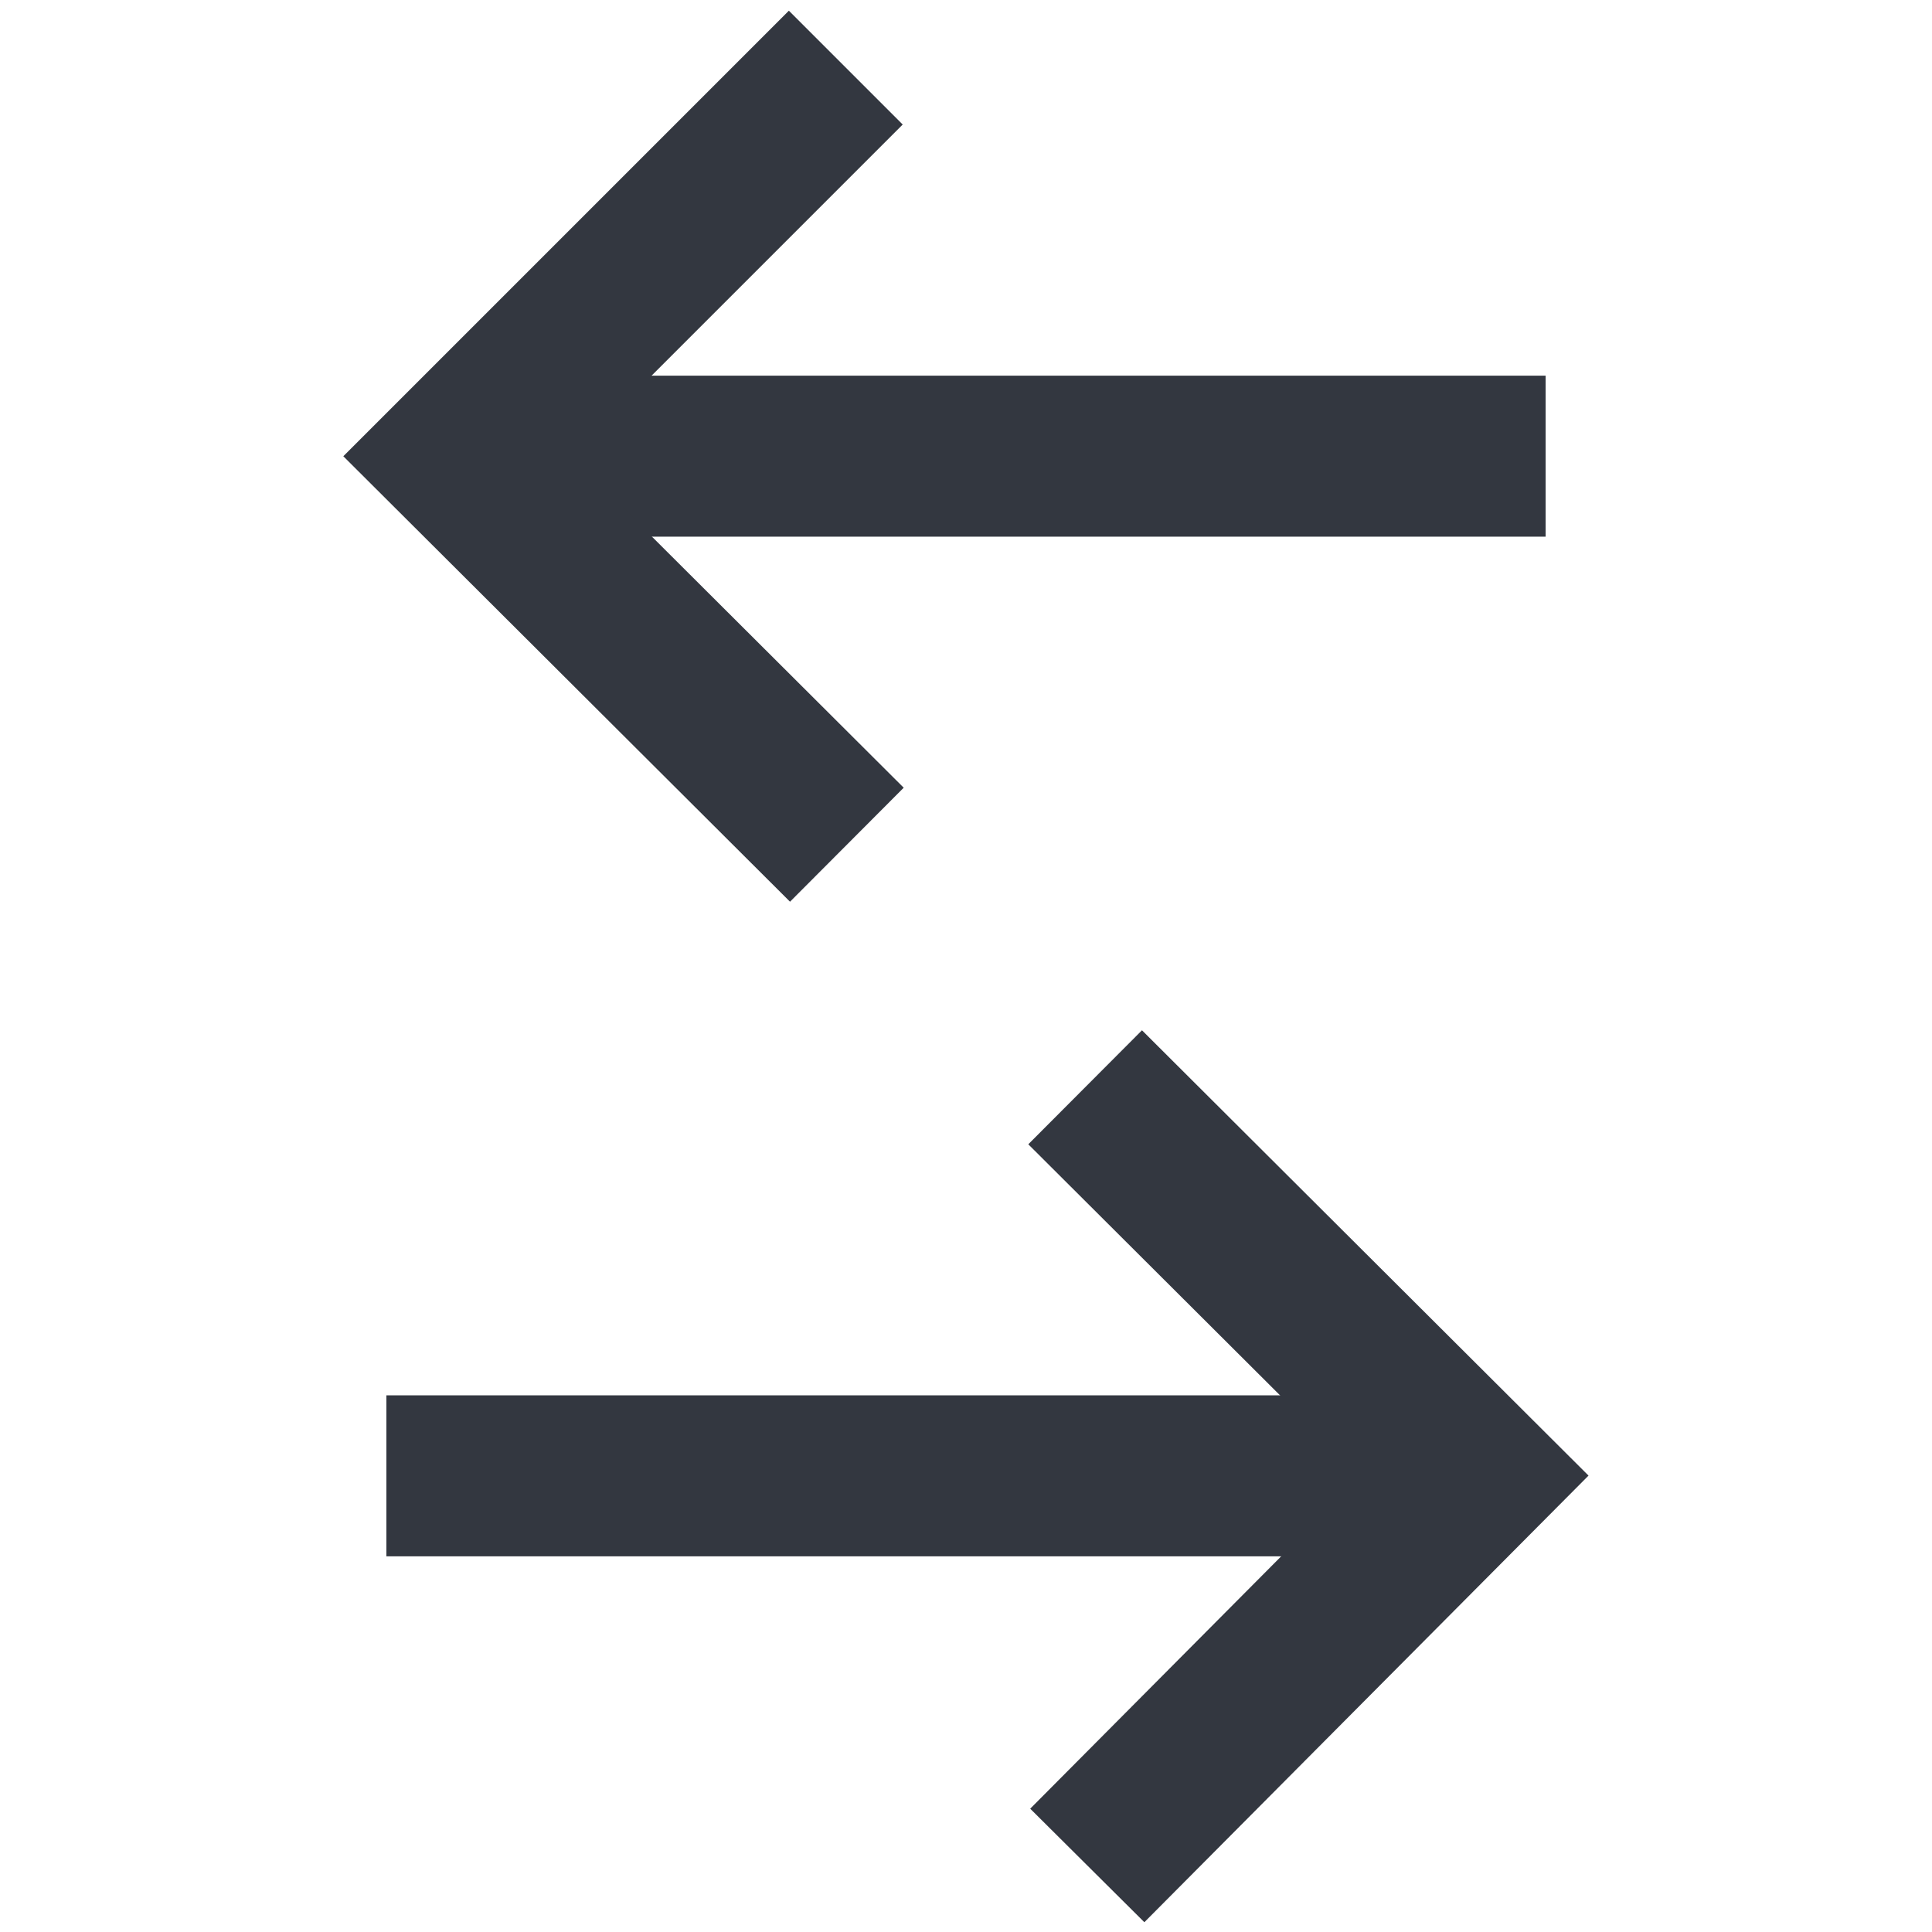
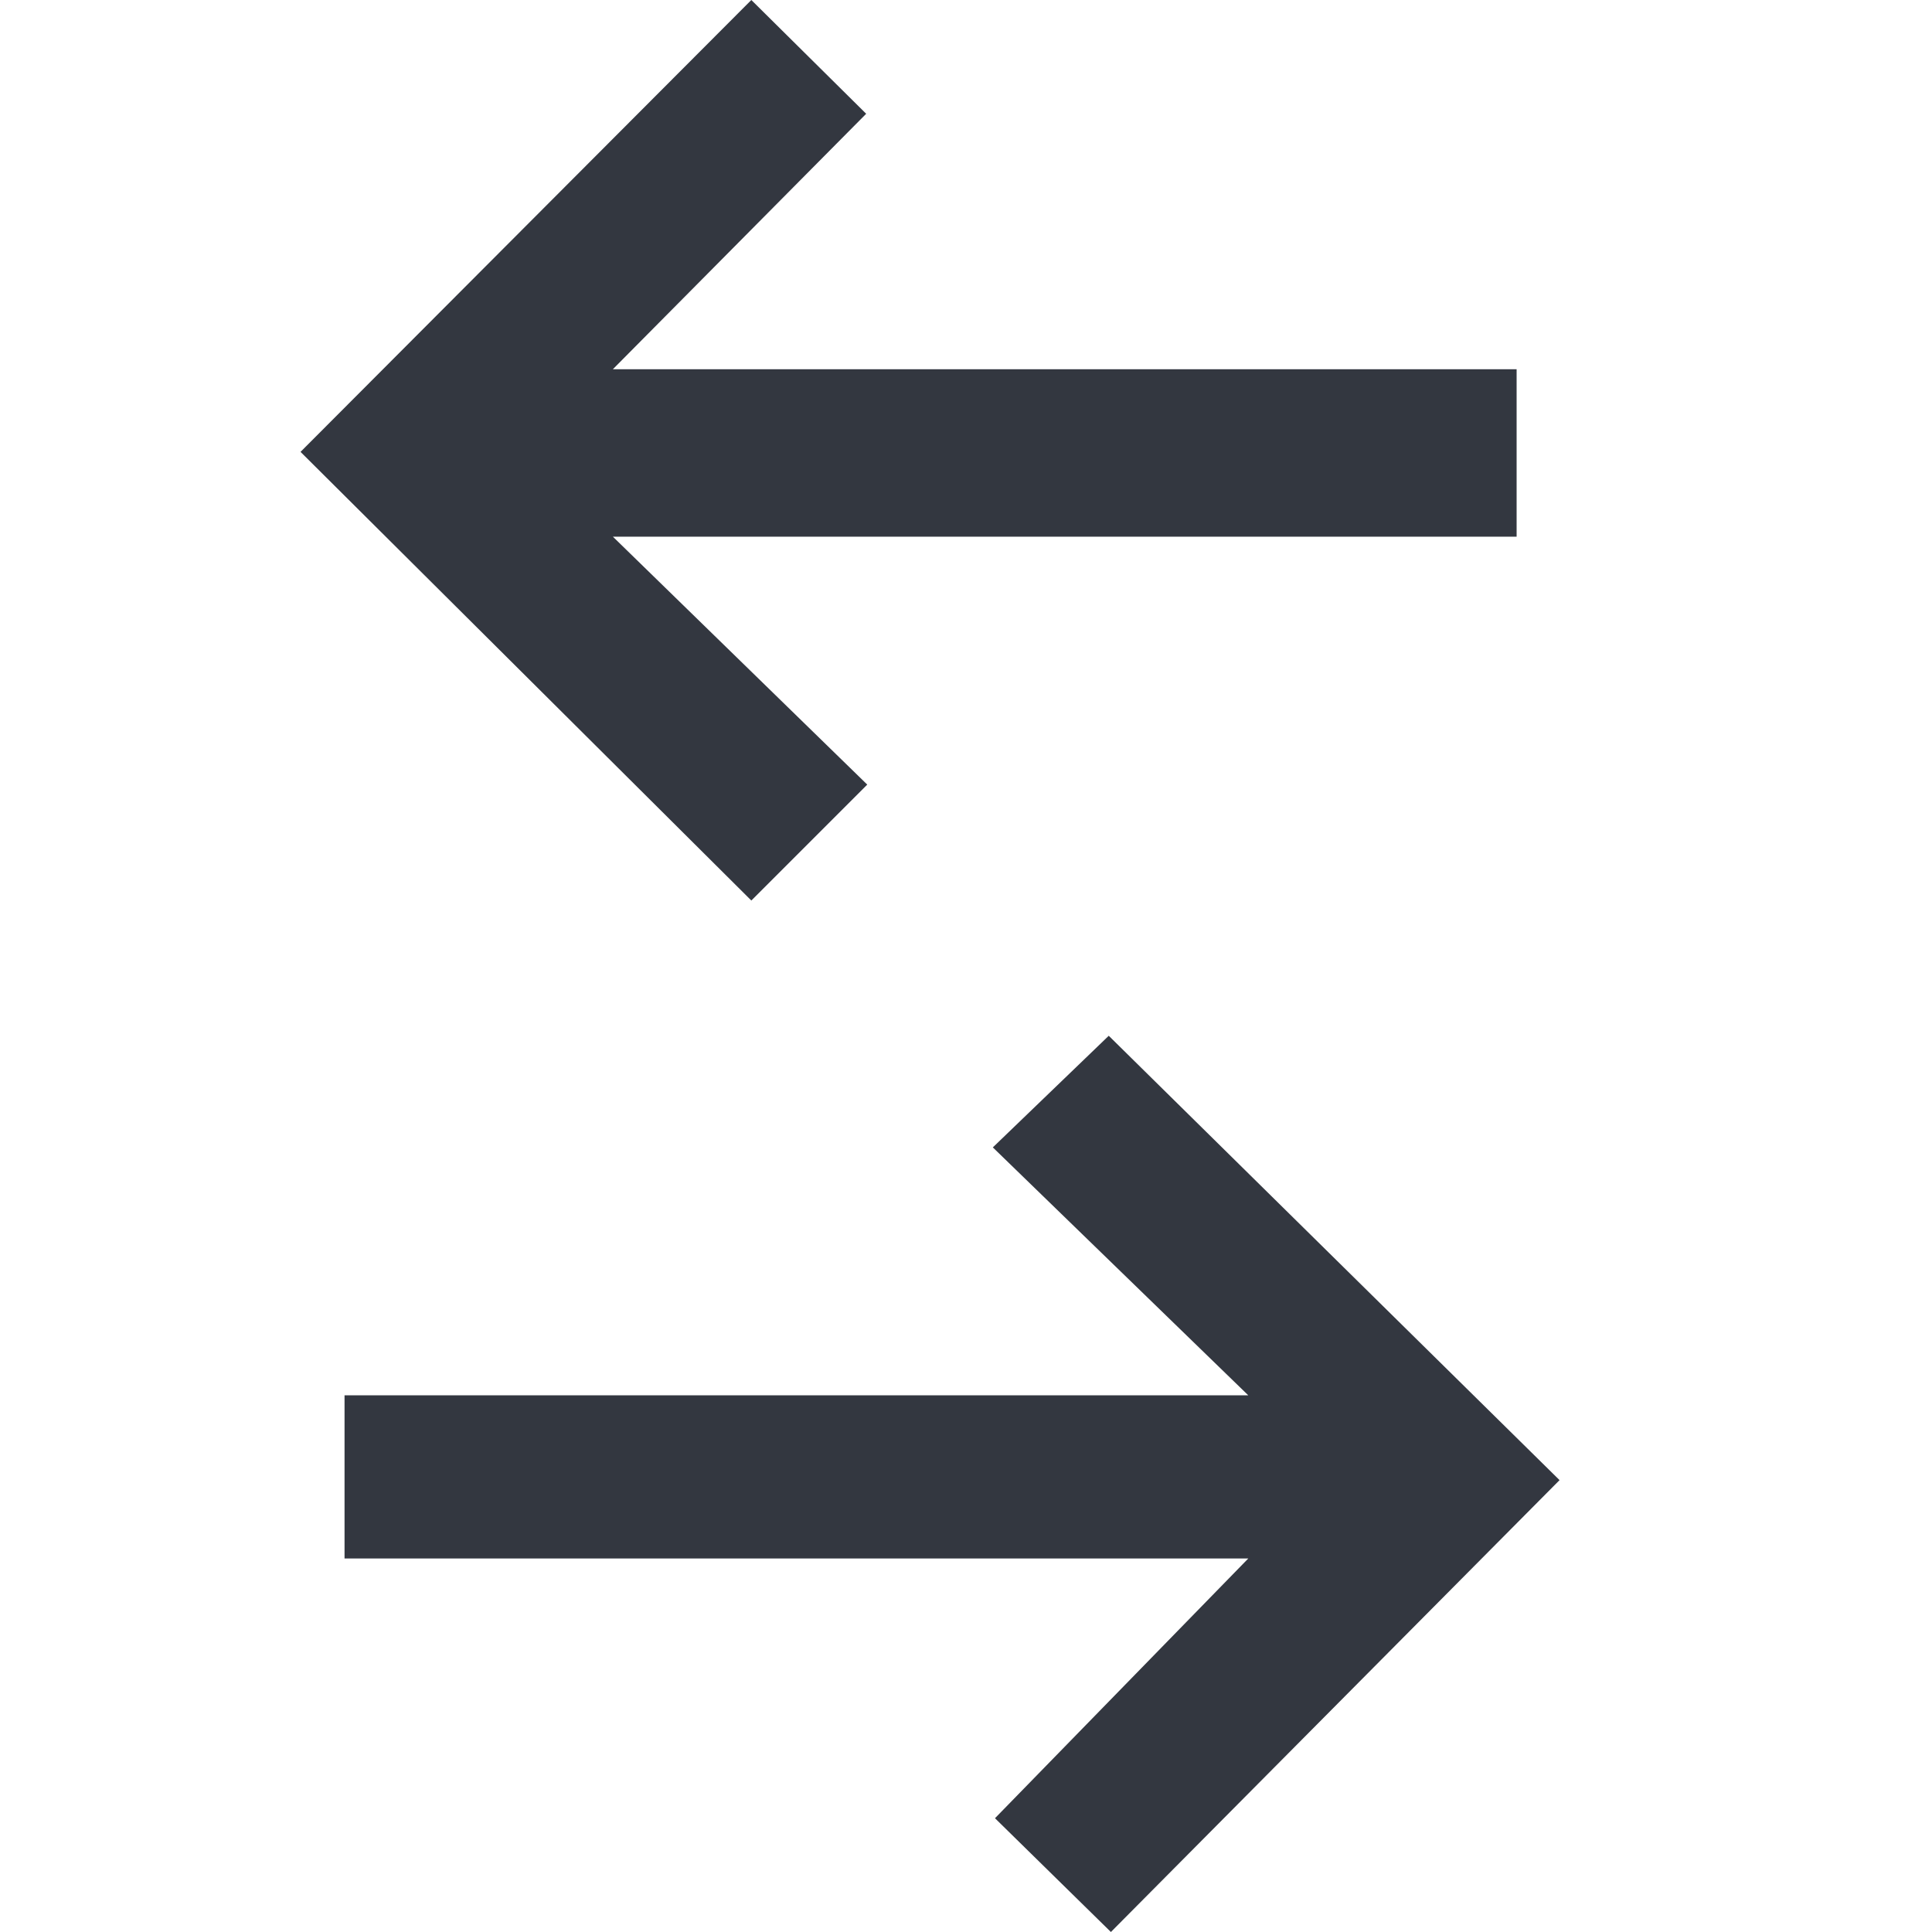
<svg xmlns="http://www.w3.org/2000/svg" viewBox="0 0 18 18">
  <defs>
-     <style>.a{fill:none;stroke:#333740;stroke-miterlimit:10;stroke-width:1.5px;}</style>
+     <style>.a{fill:#333740;}</style>
  </defs>
-   <line class="a" x1="14.4" y1="4.25" x2="4.26" y2="4.25" />
-   <polyline class="a" points="7.89 7.87 4.26 4.25 7.88 0.63" />
-   <line class="a" x1="3.6" y1="13.75" x2="13.74" y2="13.75" />
-   <polyline class="a" points="10.11 10.13 13.74 13.75 10.13 17.38" />
+   <path class="a" d="M5.71,5,8.08,7.31,7,8.39,2.8,4.21,7,0,8.07,1.06,5.71,3.44h8.42V5Zm4.62,4.65L9.25,10.69,11.63,13H3.21v1.52h8.42L9.27,16.94,10.35,18l4.18-4.21Z" />
</svg>
